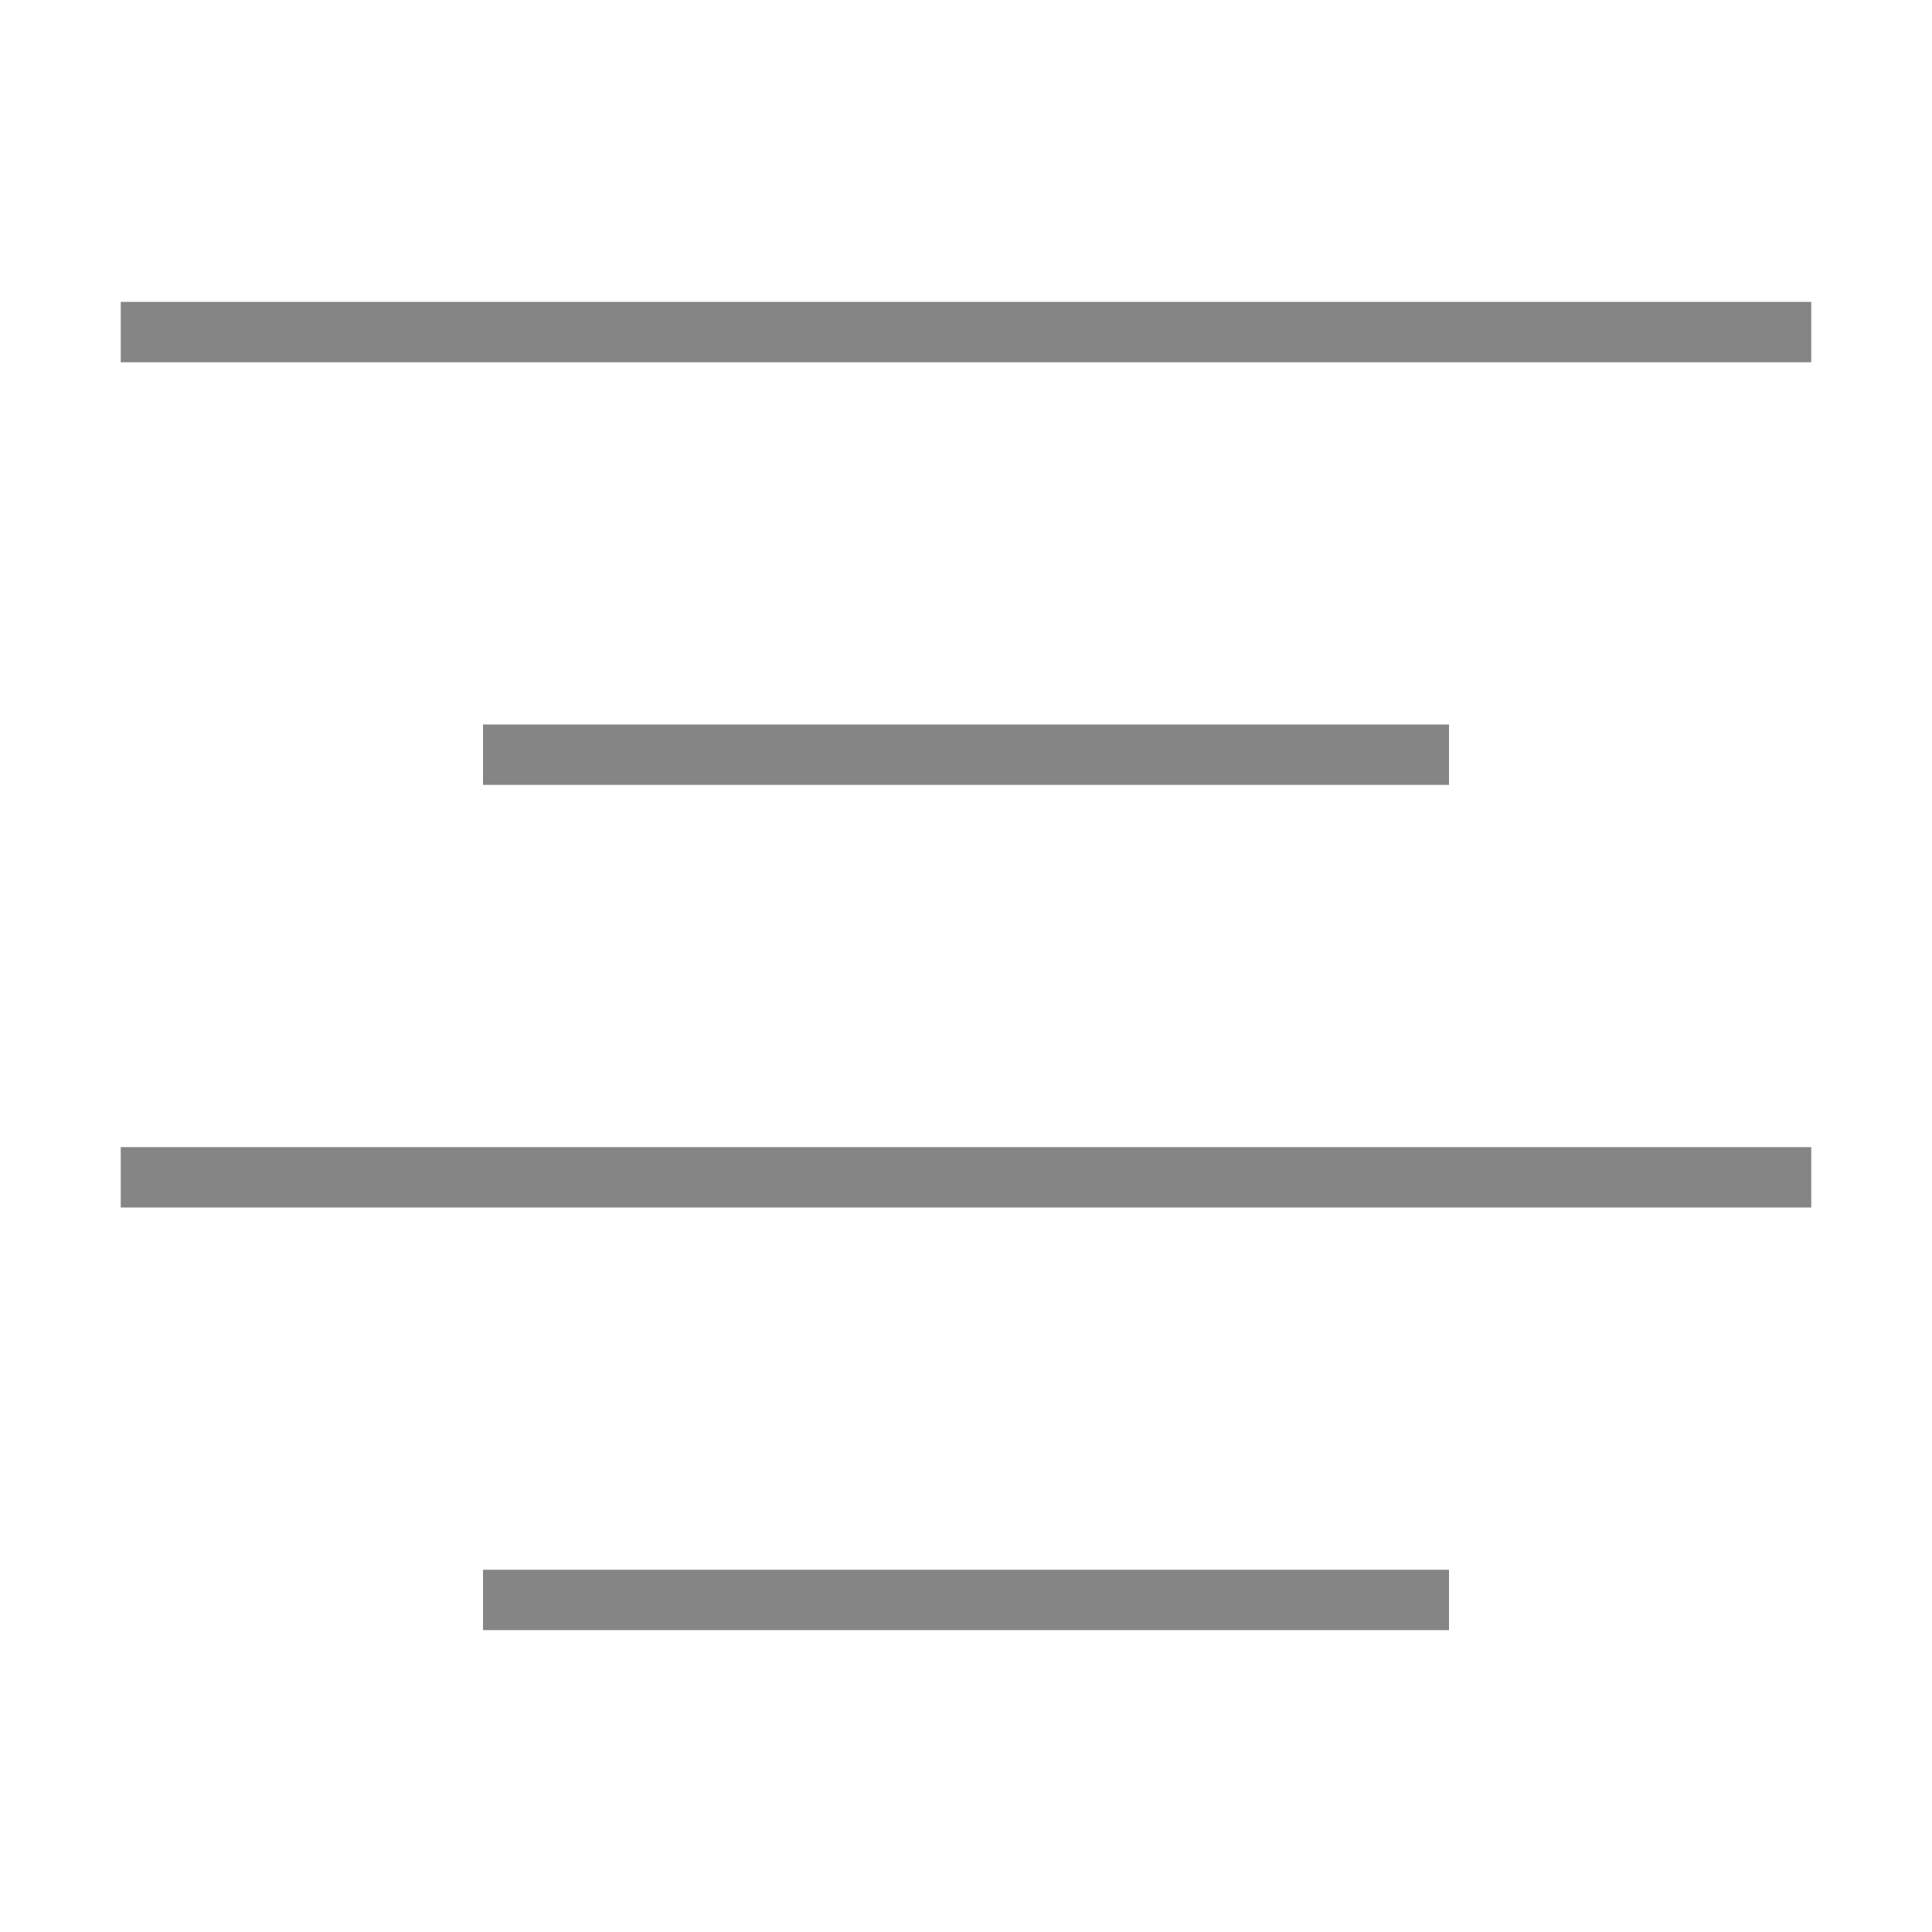
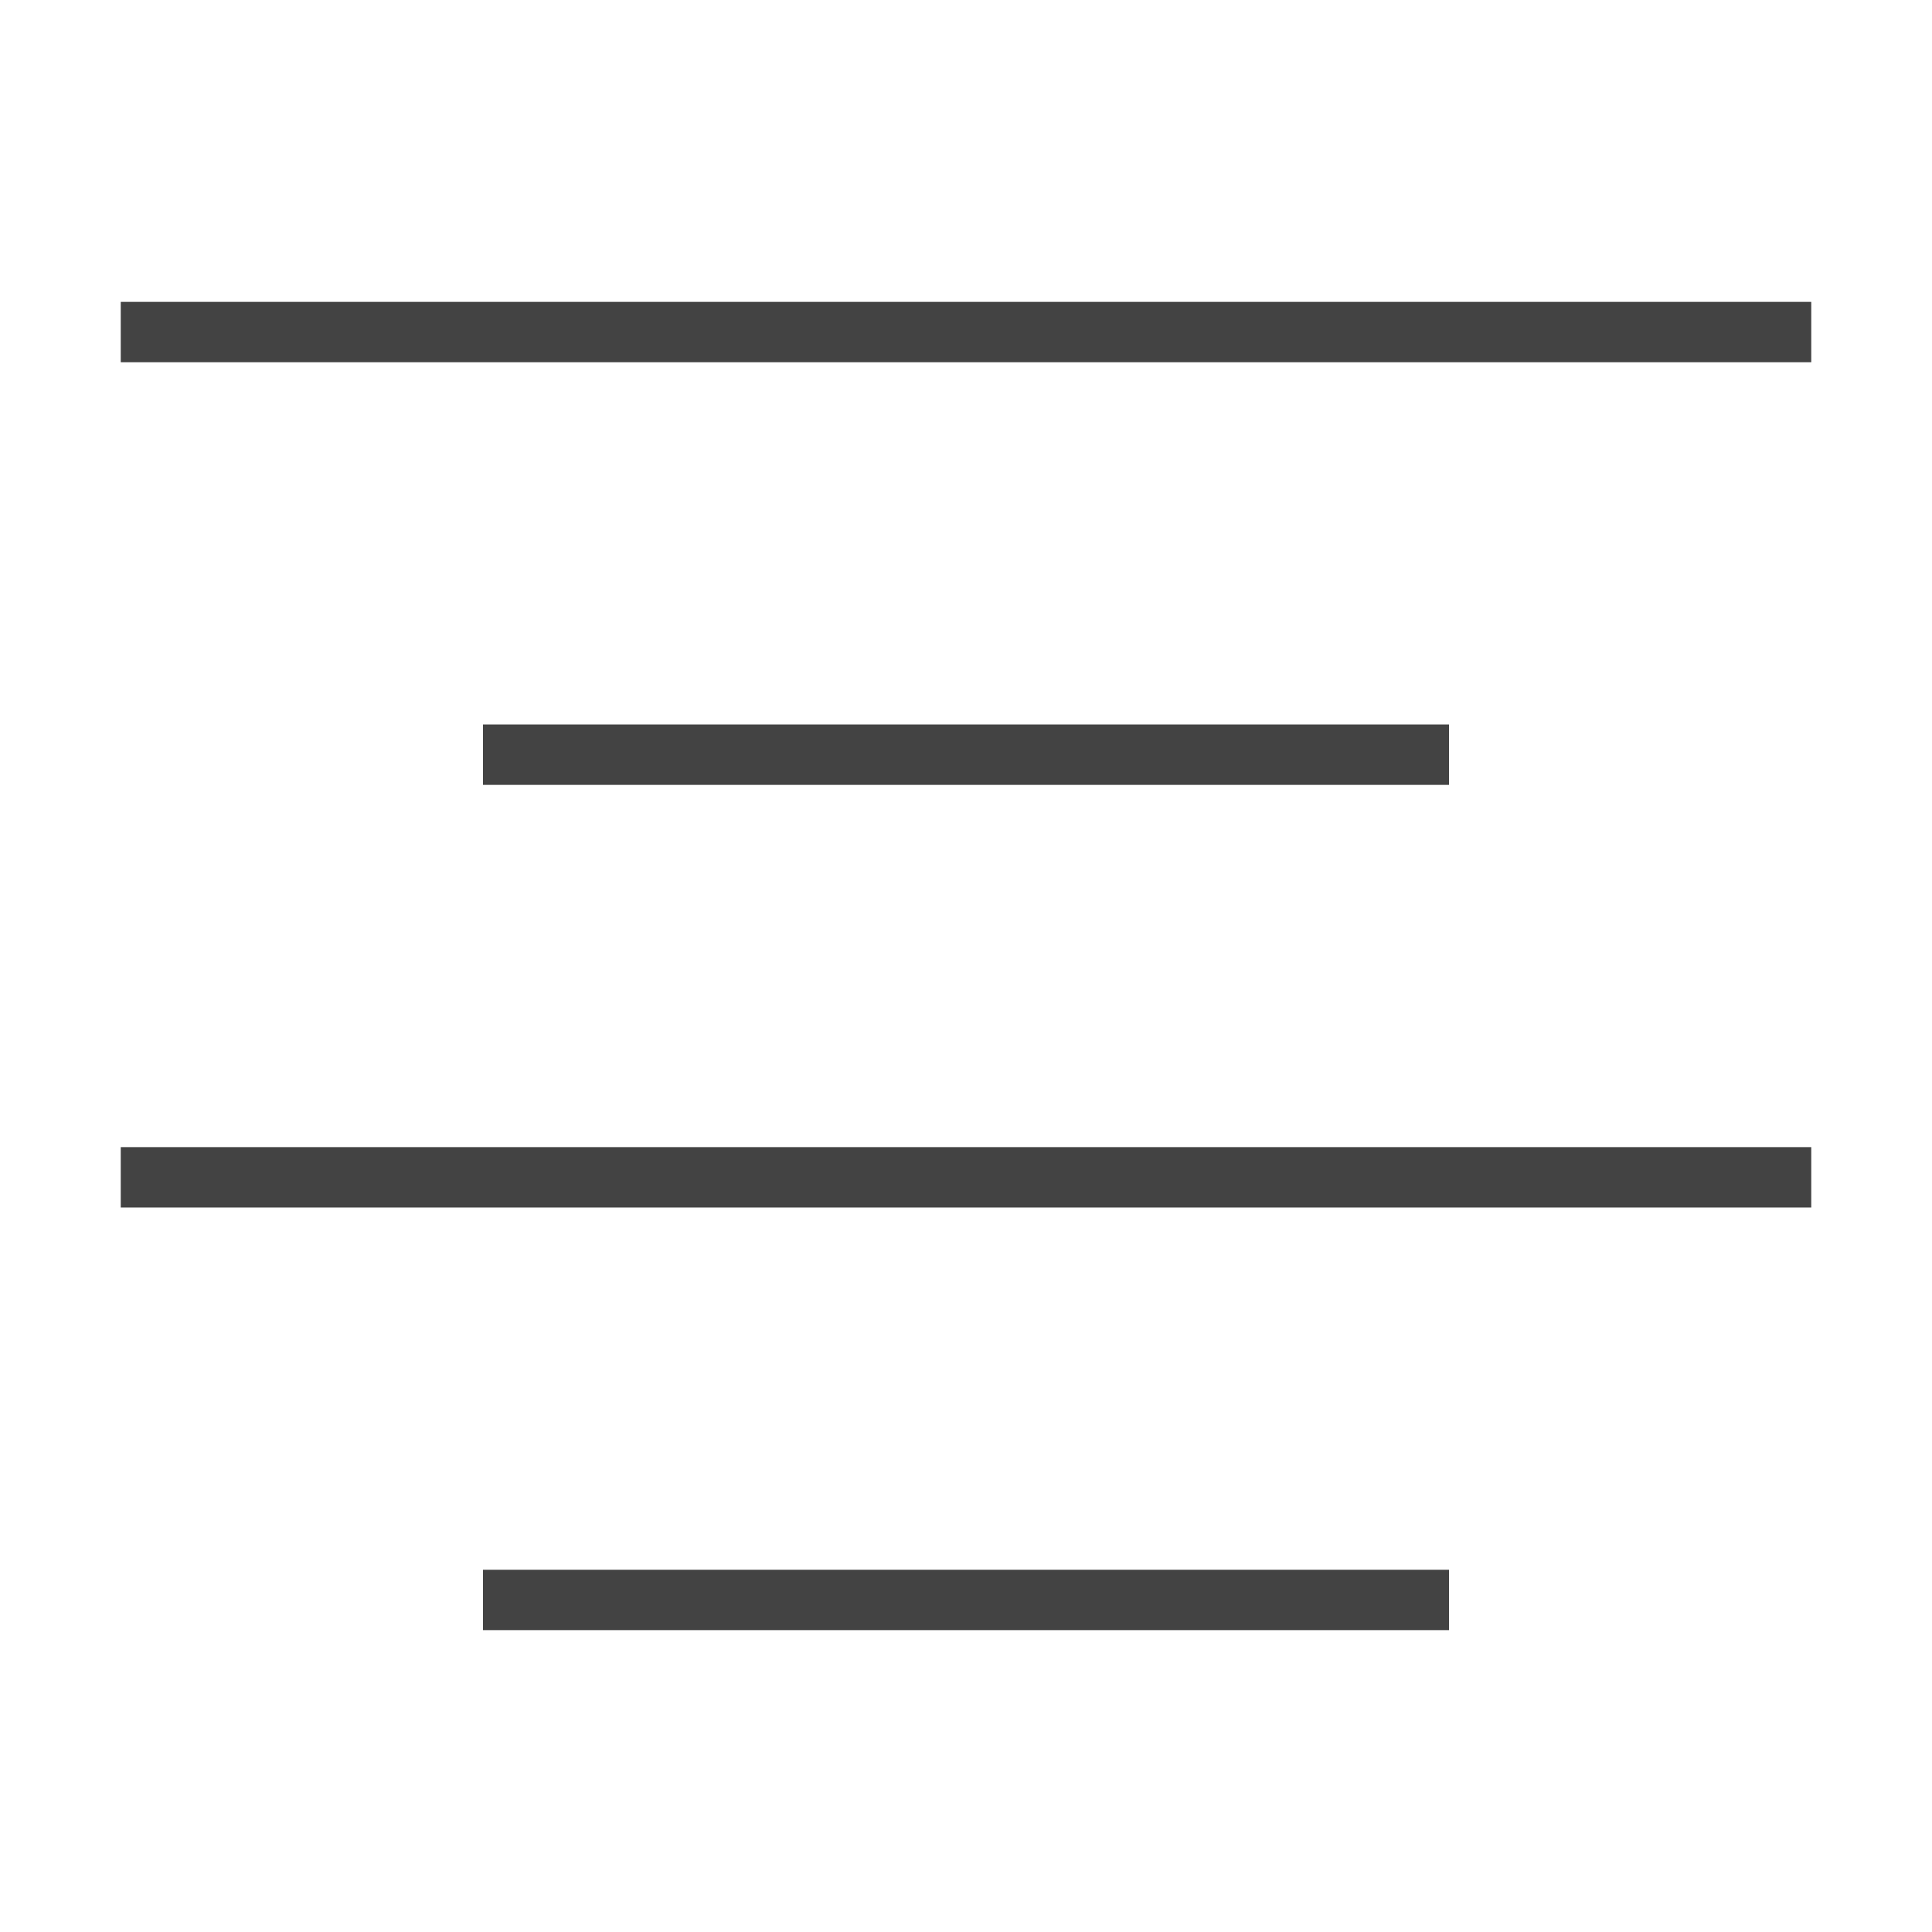
<svg xmlns="http://www.w3.org/2000/svg" width="32" height="32" viewBox="0 0 32 32">
  <g fill="none" fill-rule="evenodd">
    <path d="M0 0h32v32H0z" />
-     <path fill="#858585" d="M2 5h28v1H2zM8 12h16v1H8zM2 19h28v1H2zM8 26h16v1H8z" />
+     <path fill="#434343" d="M2 5h28v1H2zM8 12h16v1H8zM2 19h28v1H2zM8 26h16v1H8z" />
  </g>
</svg>
